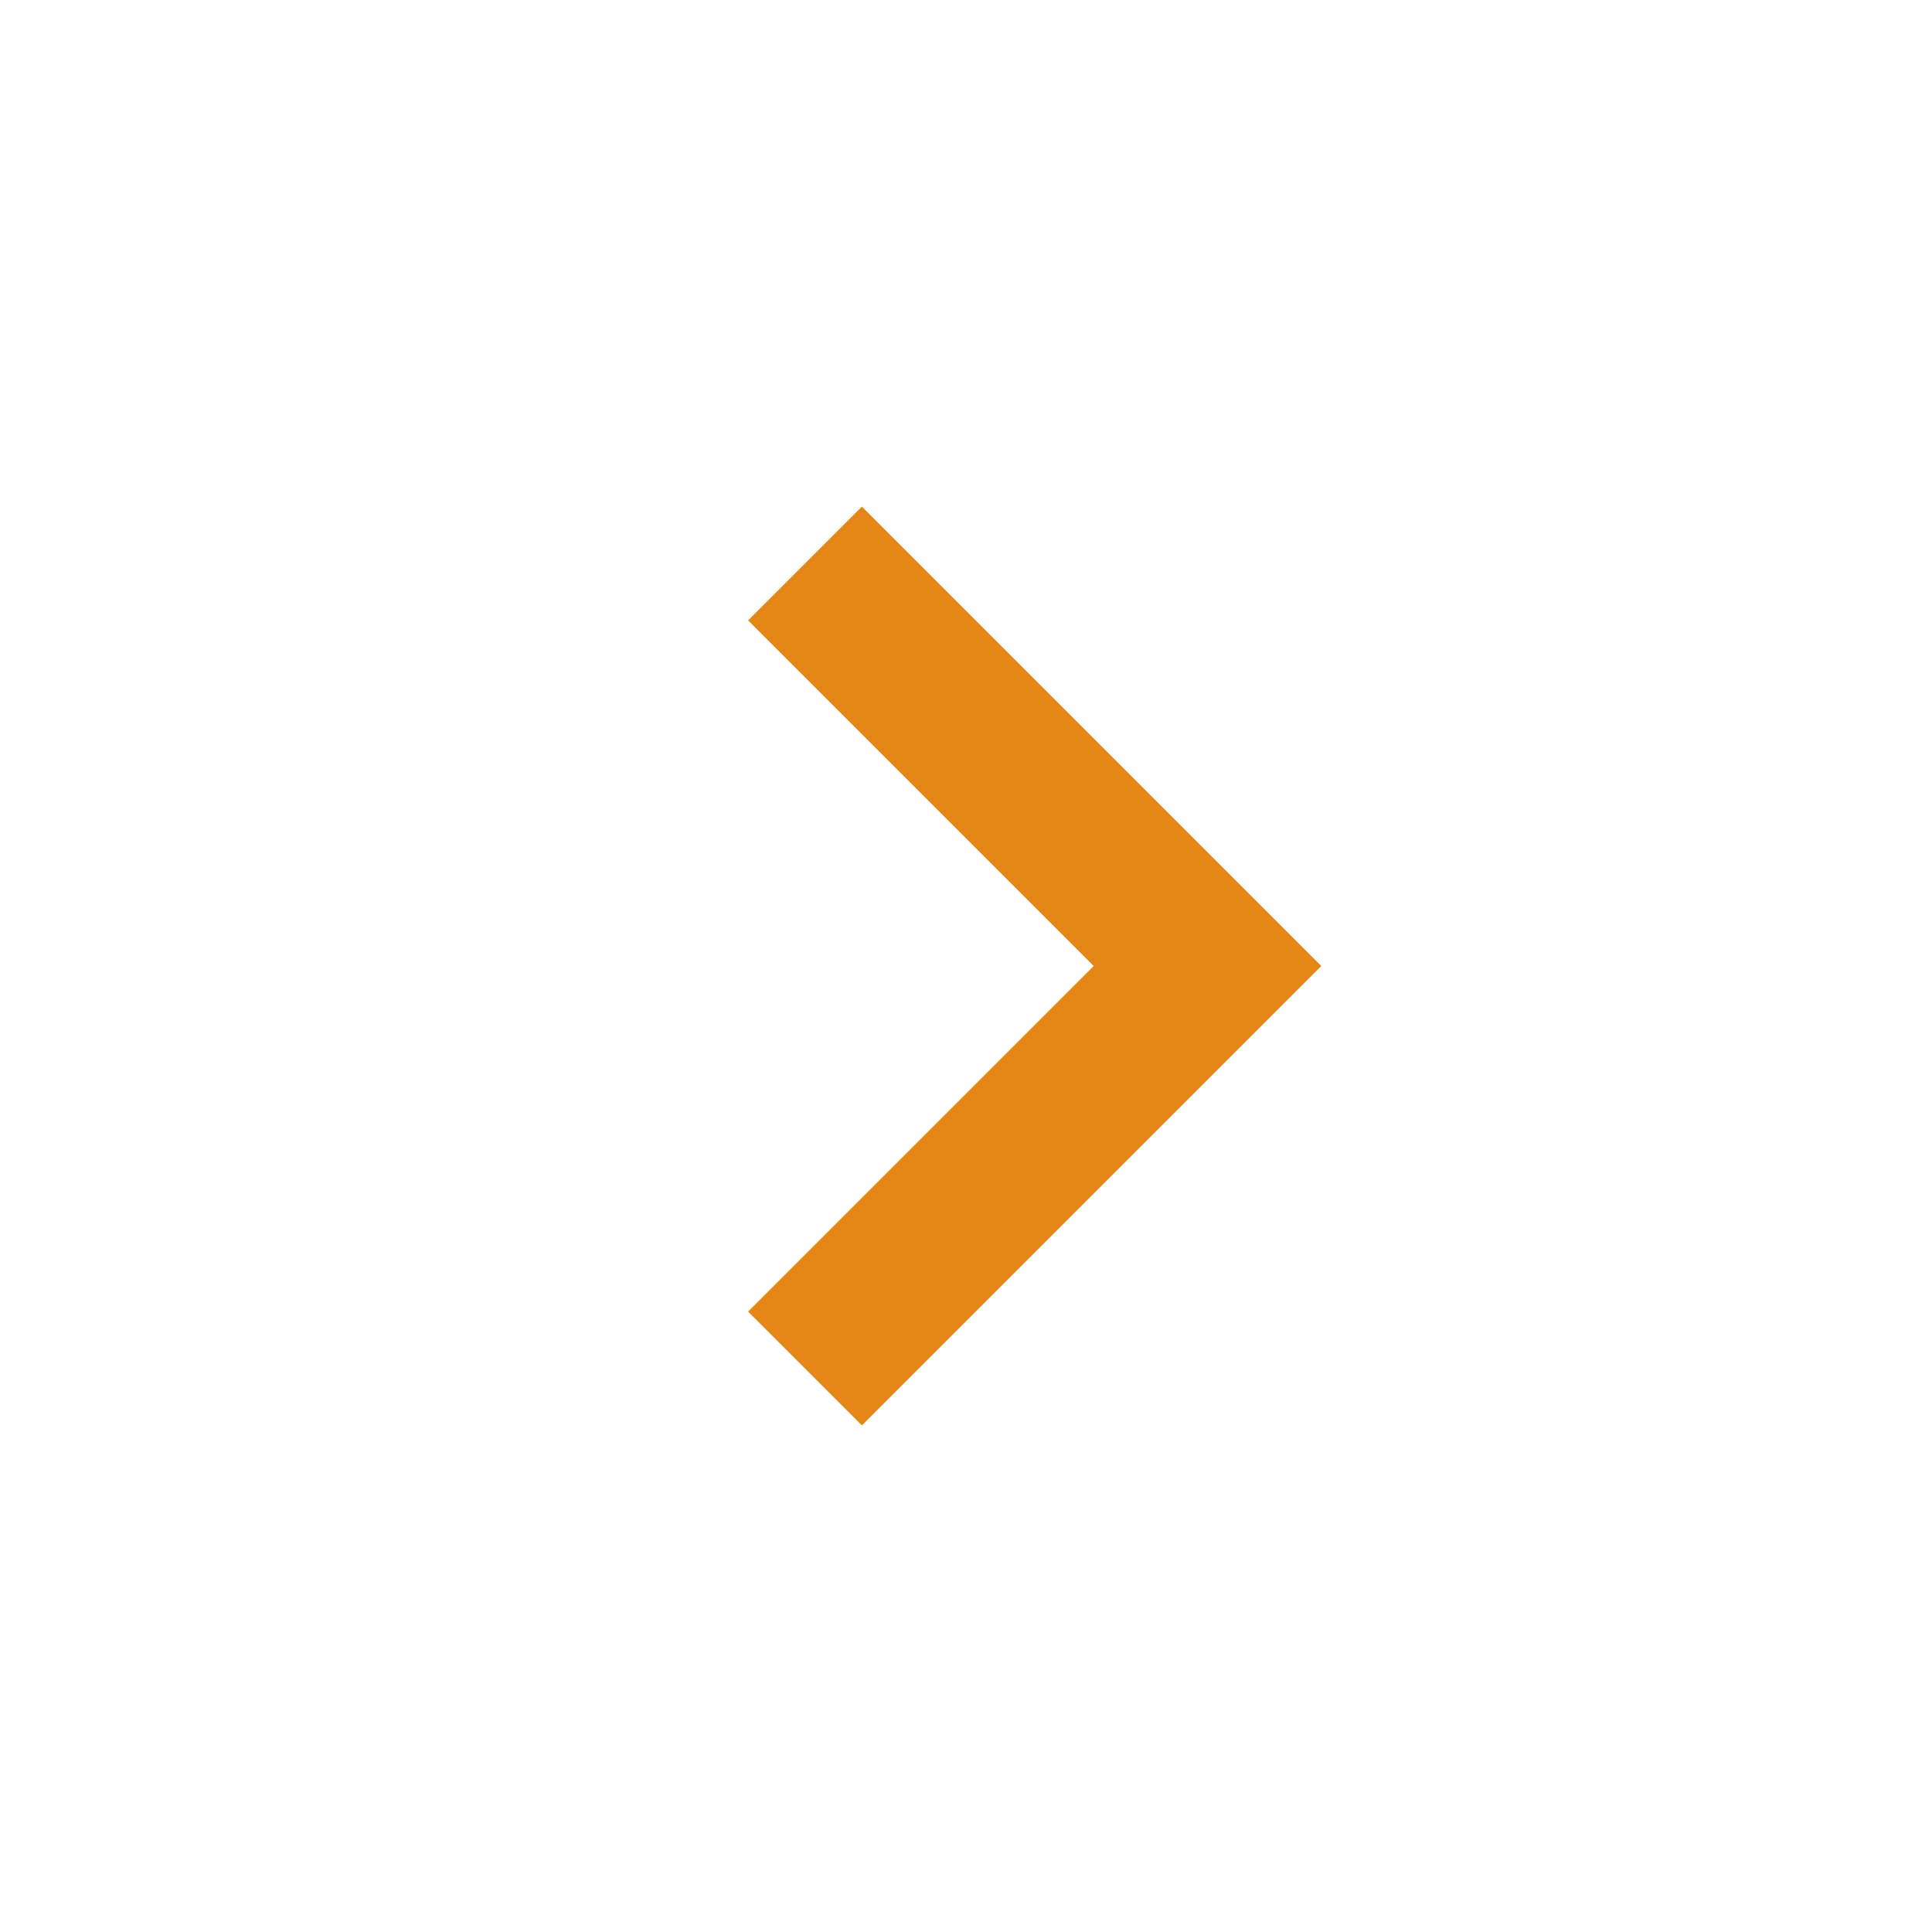
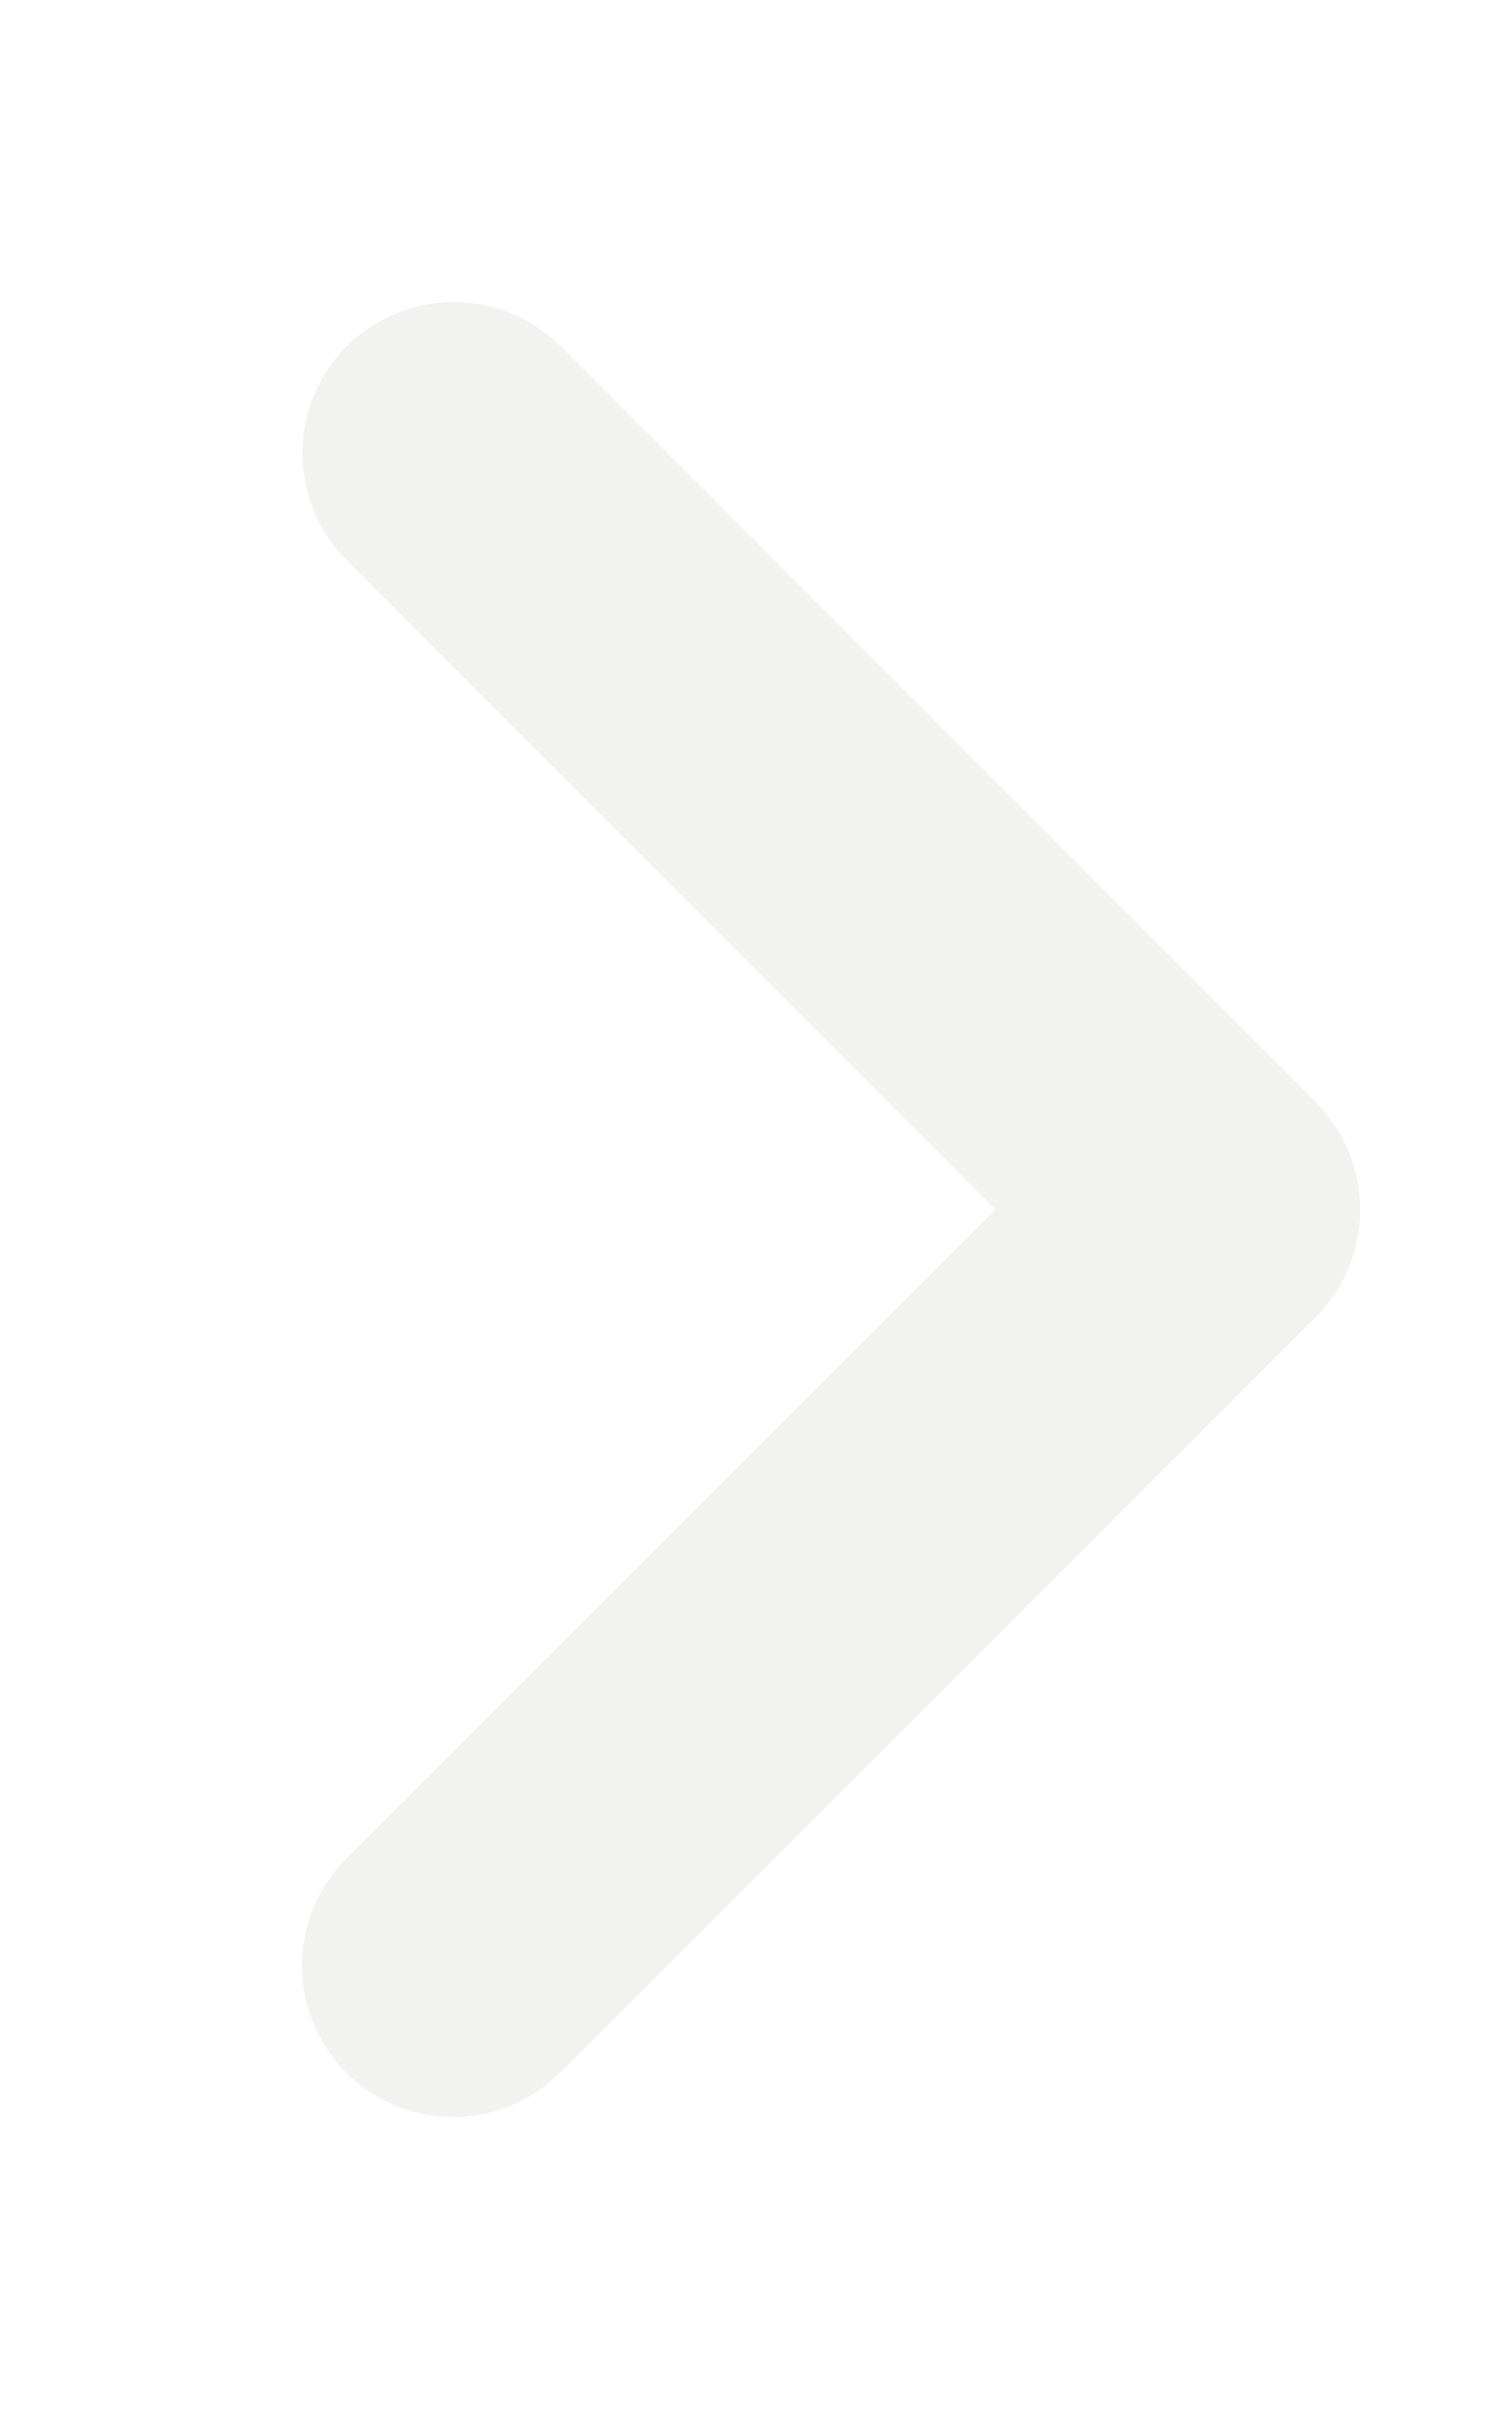
- <svg xmlns="http://www.w3.org/2000/svg" width="24" height="24" viewBox="0 0 24 24" style="fill: #E48716;transform: ;msFilter:;">
-   <path d="M10.707 17.707 16.414 12l-5.707-5.707-1.414 1.414L13.586 12l-4.293 4.293z" />
+ <svg xmlns="http://www.w3.org/2000/svg" height="16" width="10" viewBox="0 0 320 512">
+   <path fill="#f2f2f0" d="M278.6 233.4c12.5 12.5 12.5 32.8 0 45.3l-160 160c-12.5 12.5-32.8 12.5-45.3 0s-12.5-32.8 0-45.3L210.7 256 73.4 118.6c-12.5-12.5-12.5-32.8 0-45.3s32.8-12.5 45.3 0l160 160z" />
</svg>
